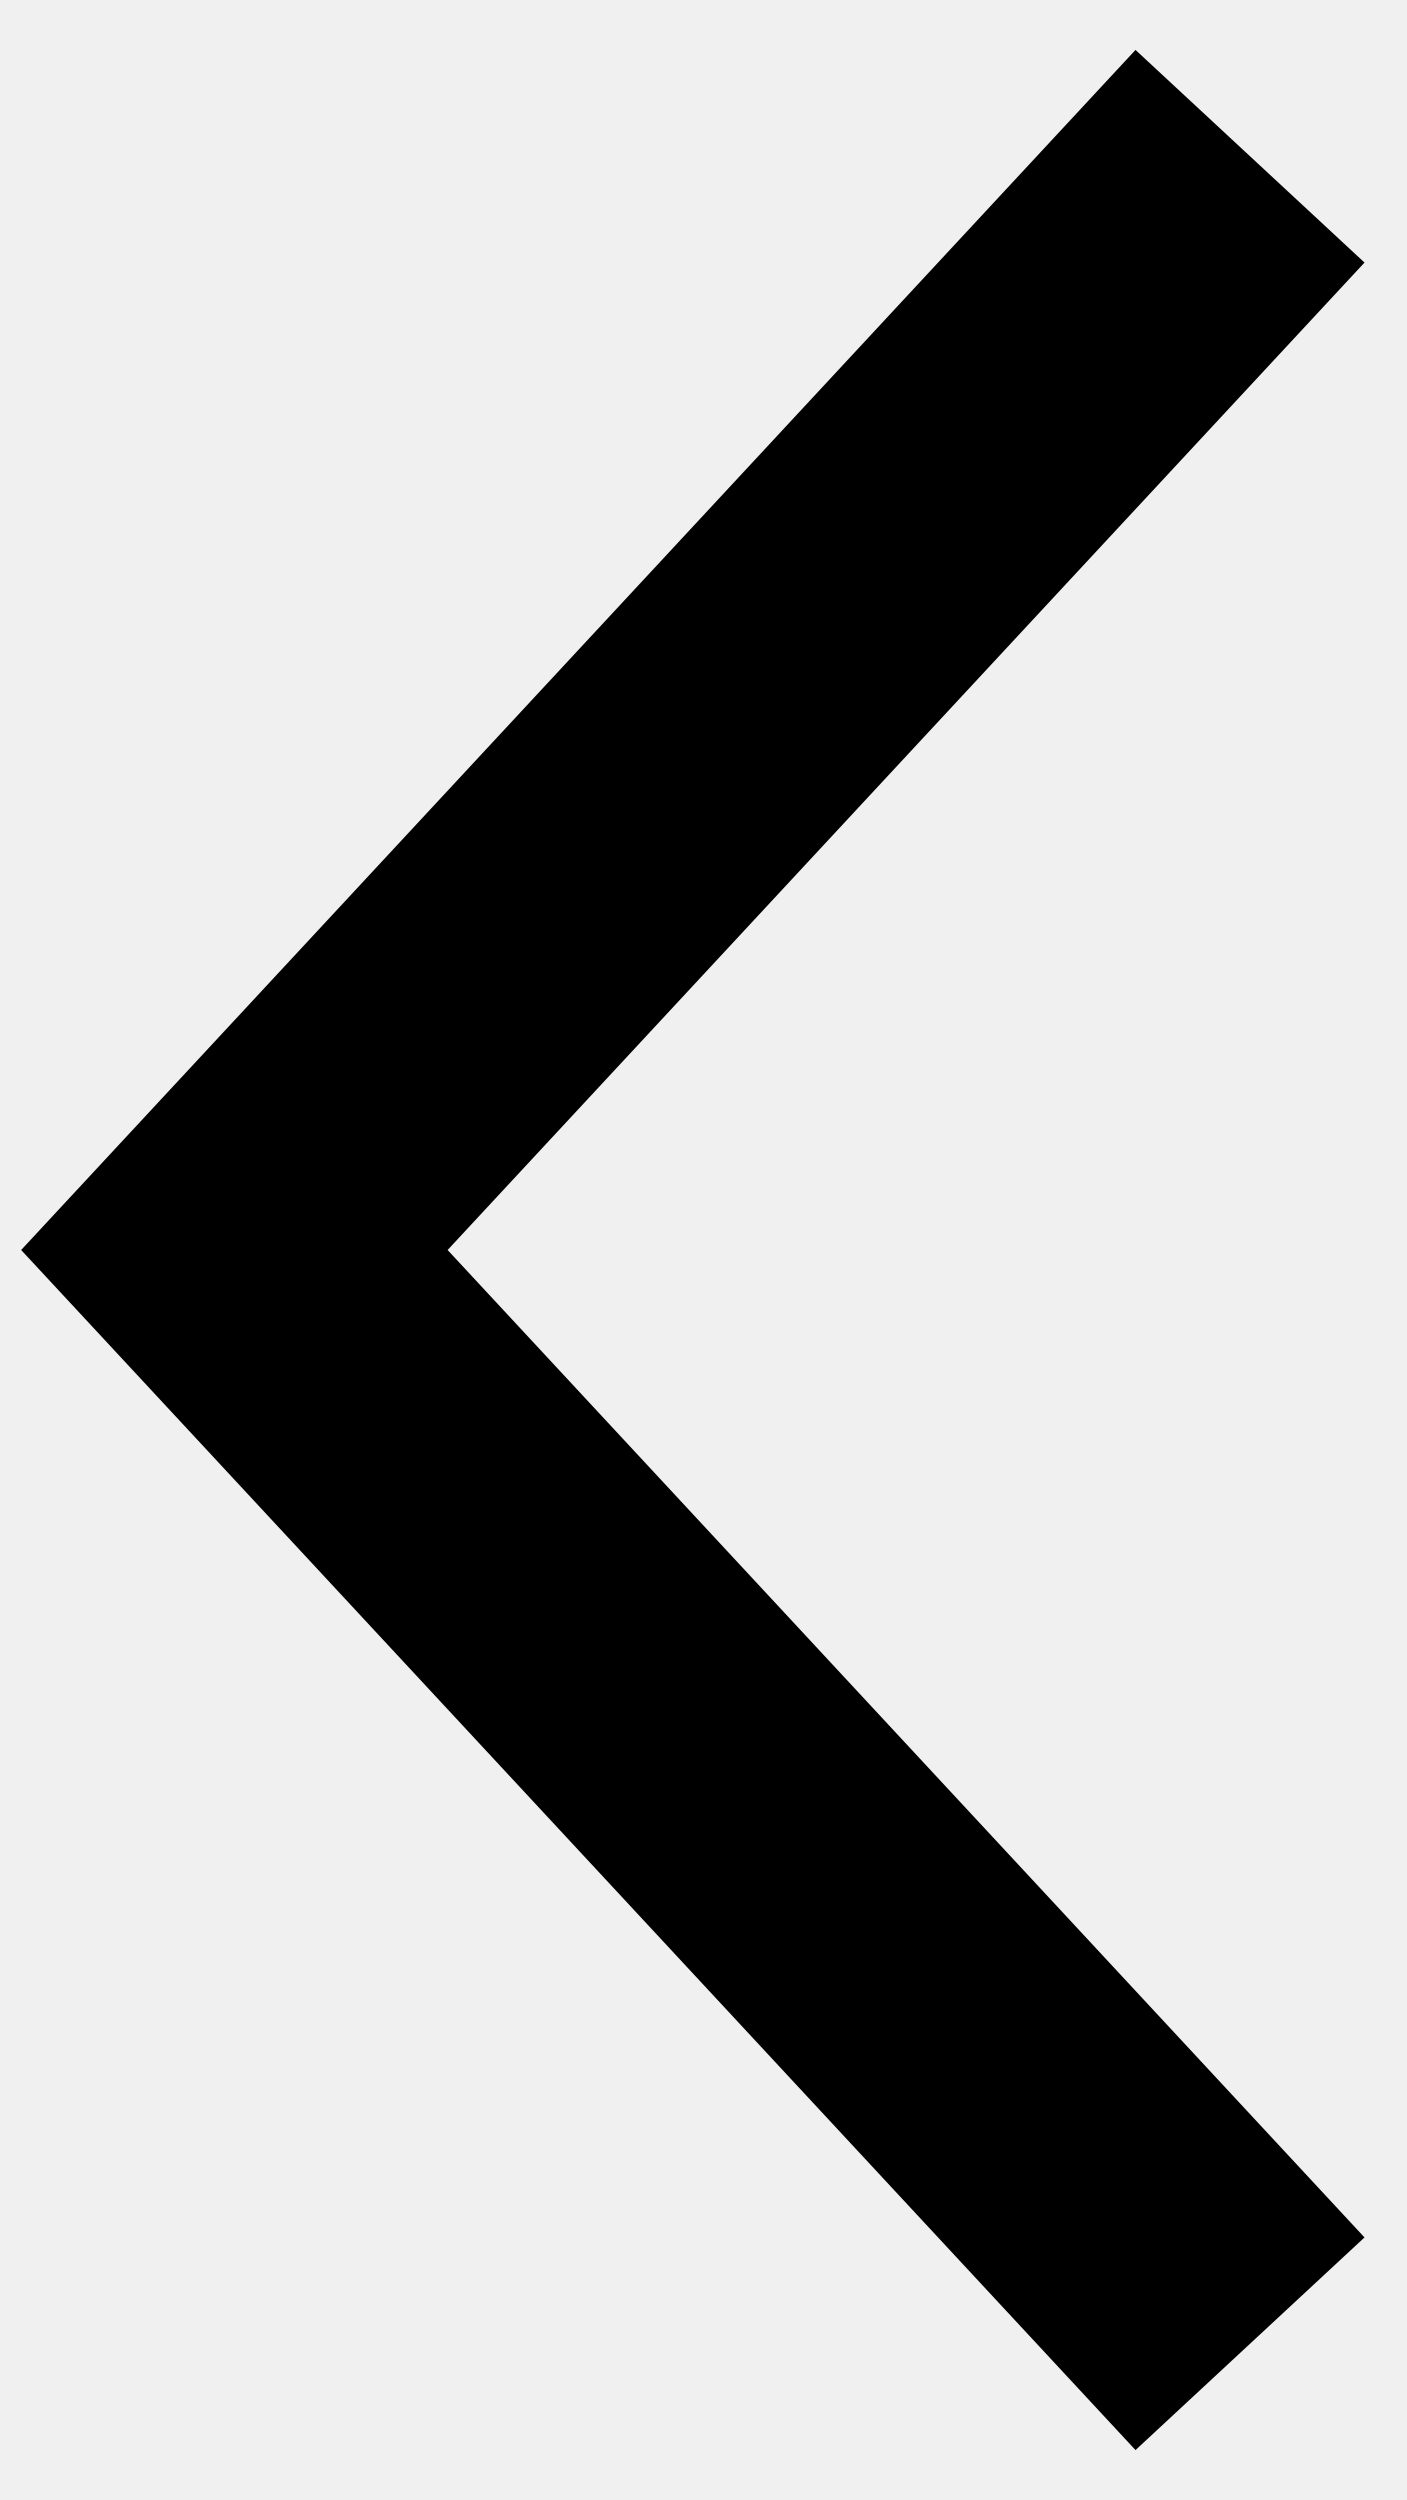
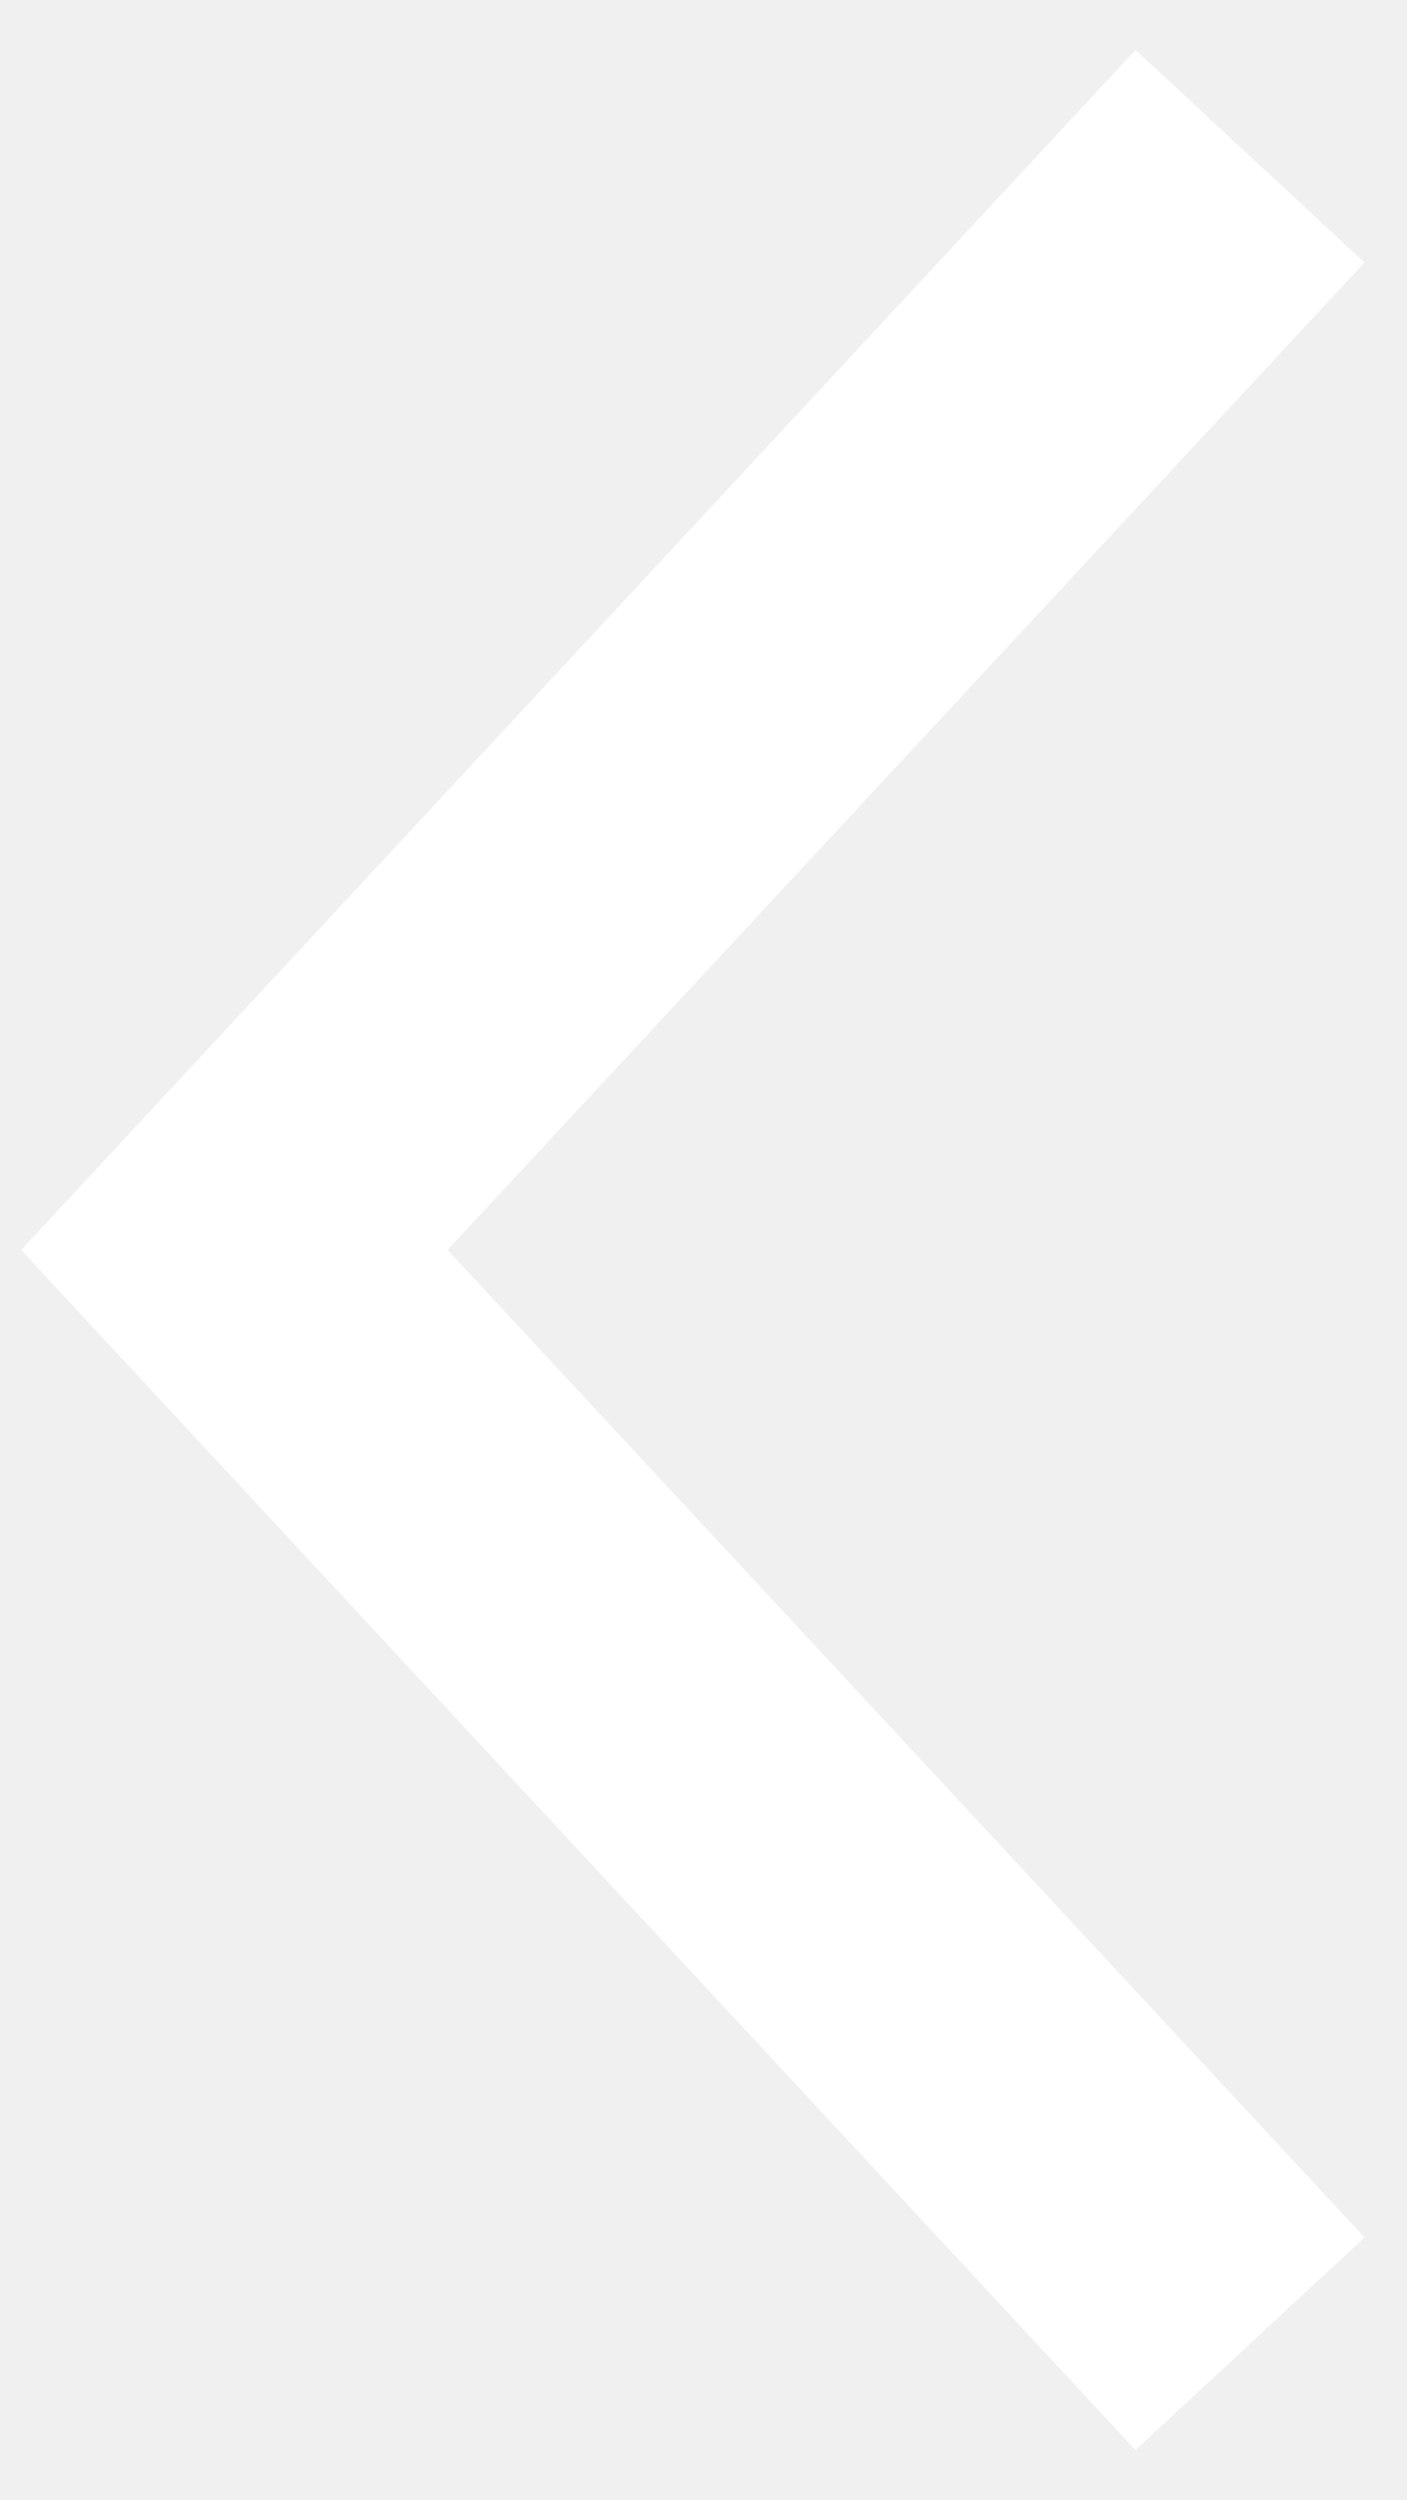
<svg xmlns="http://www.w3.org/2000/svg" width="18px" height="32px" viewBox="0 0 18 32" version="1.1">
  <g id="Page-2" stroke="none" stroke-width="1" fill="none" fill-rule="evenodd">
-     <g id="home" transform="translate(-60, -1085)" stroke="#000000" stroke-width="4">
+     <g id="home" transform="translate(-60, -1085)" stroke="#ffffff" stroke-width="4">
      <g id="prev" transform="translate(41, 1071)">
        <polyline id="PrevArrow" points="35 44 22 30 35 16" />
      </g>
    </g>
  </g>
</svg>
